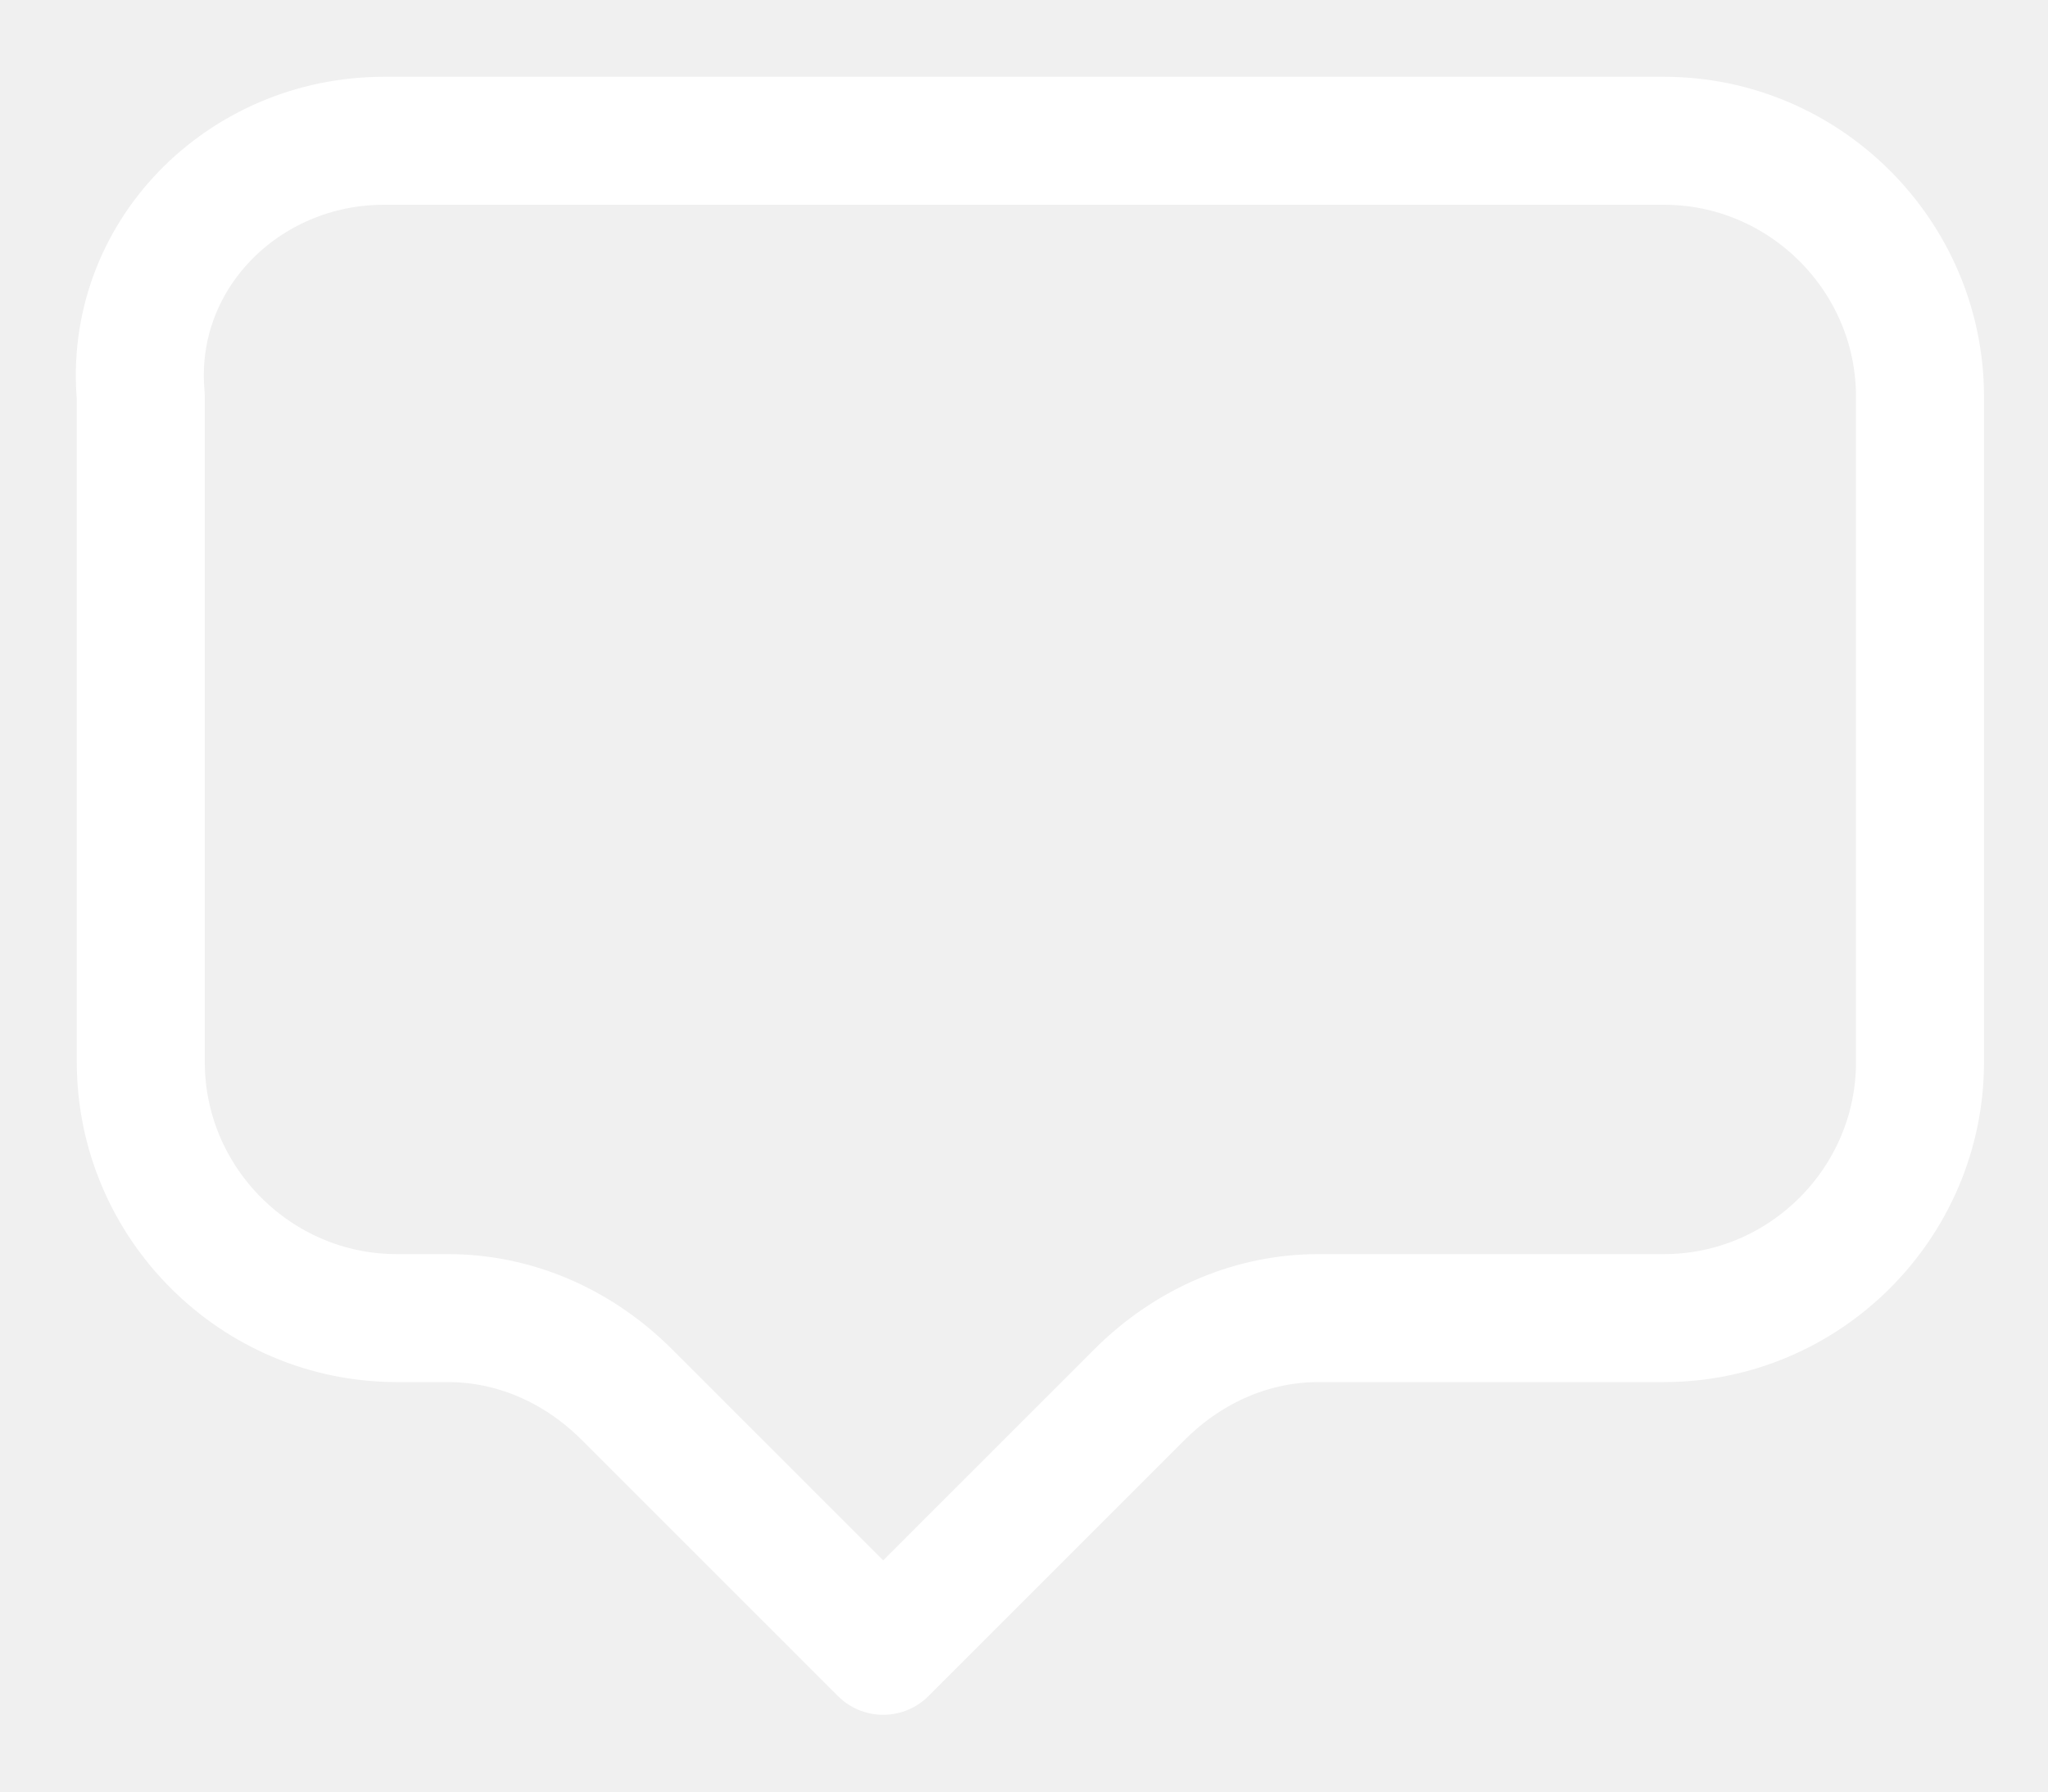
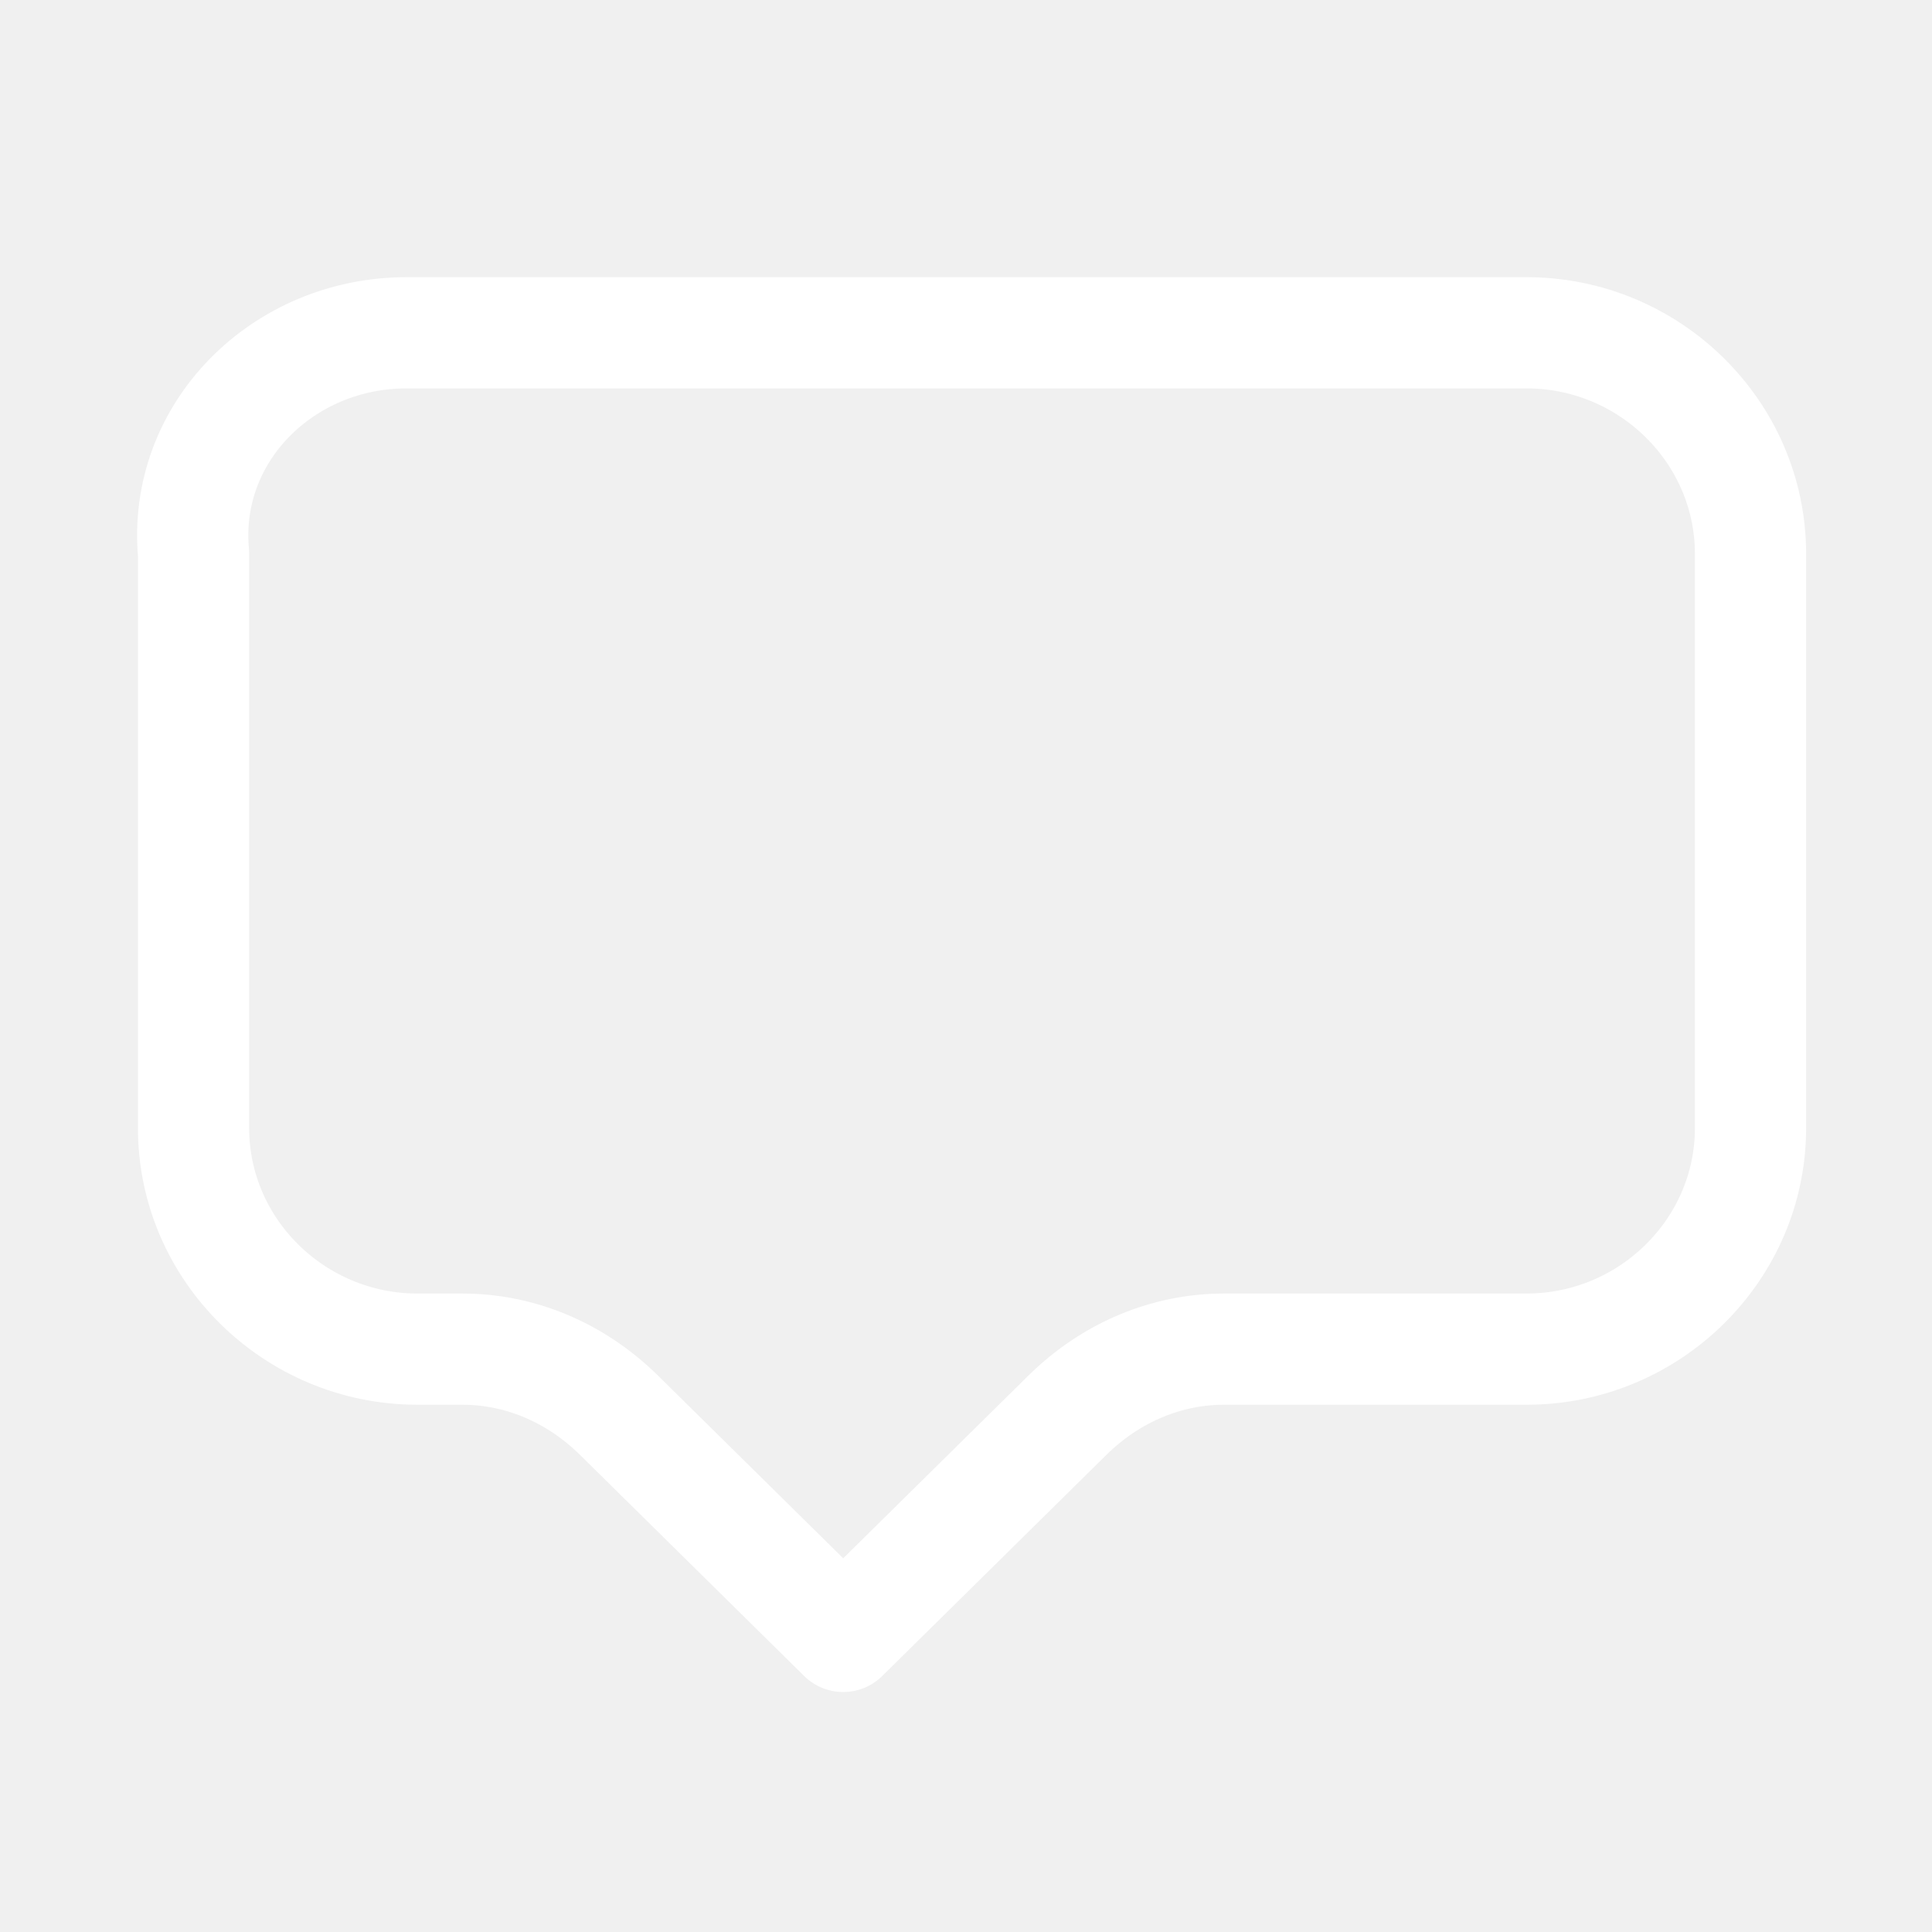
- <svg xmlns="http://www.w3.org/2000/svg" version="1.1" id="Layer_1" x="0px" y="0px" viewBox="0 0 16 14" style="enable-background:new 0 0 16 14;" xml:space="preserve">
-   <style type="text/css">
- 	.st0{fill:none;stroke:#FFFFFF;stroke-linejoin:round;stroke-miterlimit:10;}
- </style>
-   <path class="st0" d="M3,1.1h10c1.1,0,2,0.9,2,2v5.2c0,1.1-0.9,2-2,2h-2.7c-0.5,0-1,0.2-1.4,0.6l-2,2l-2-2c-0.4-0.4-0.9-0.6-1.4-0.6  H3.1c-1.1,0-2-0.9-2-2V3.1C1,2,1.9,1.1,3,1.1z" />
+ <svg xmlns="http://www.w3.org/2000/svg" height="16" viewBox="0 0 16 16" width="16">
+   <path d="m3.365 2.756h9.277c1.02 0 1.855.823 1.855 1.83v4.757c0 1.006-.835 1.83-1.855 1.83h-2.505c-.464 0-.928.183-1.299.549l-1.855 1.83-1.855-1.83c-.371-.366-.835-.549-1.299-.549h-.371c-1.02 0-1.855-.823-1.855-1.83v-4.757c-.093-1.006.742-1.83 1.763-1.83z" fill="none" stroke="#fff" stroke-linejoin="round" stroke-miterlimit="10" stroke-width=".921" />
</svg>
